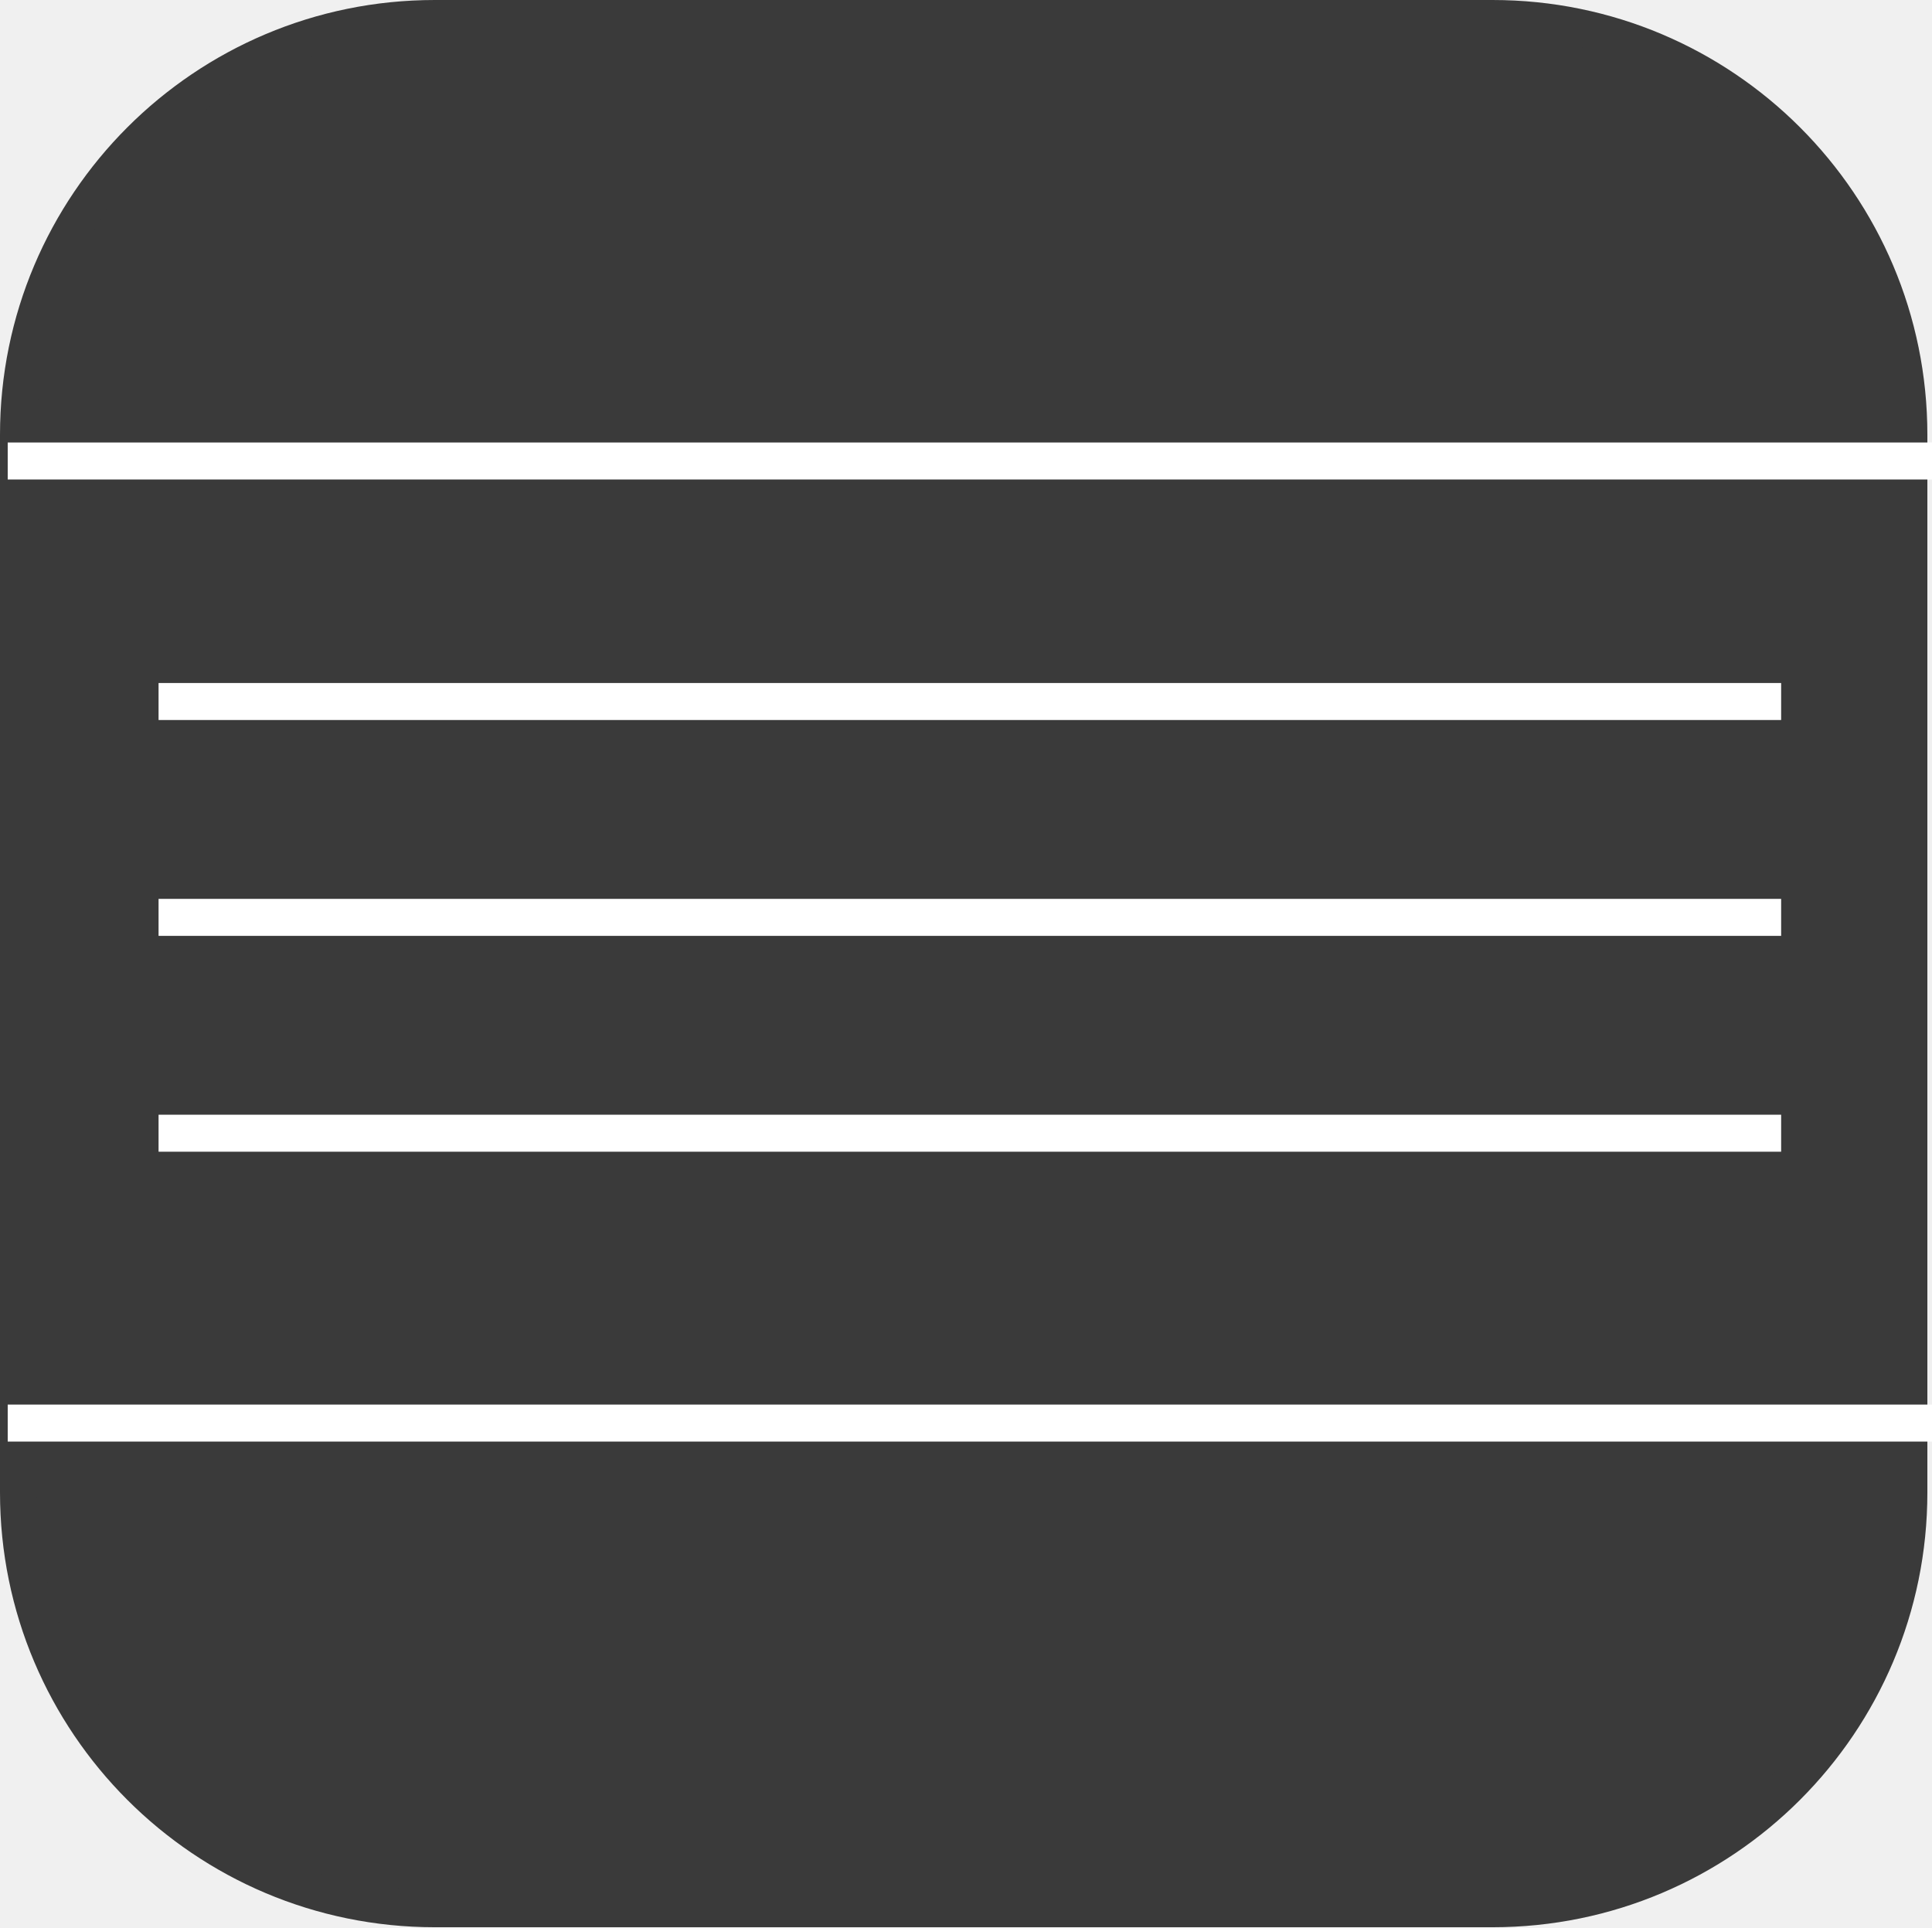
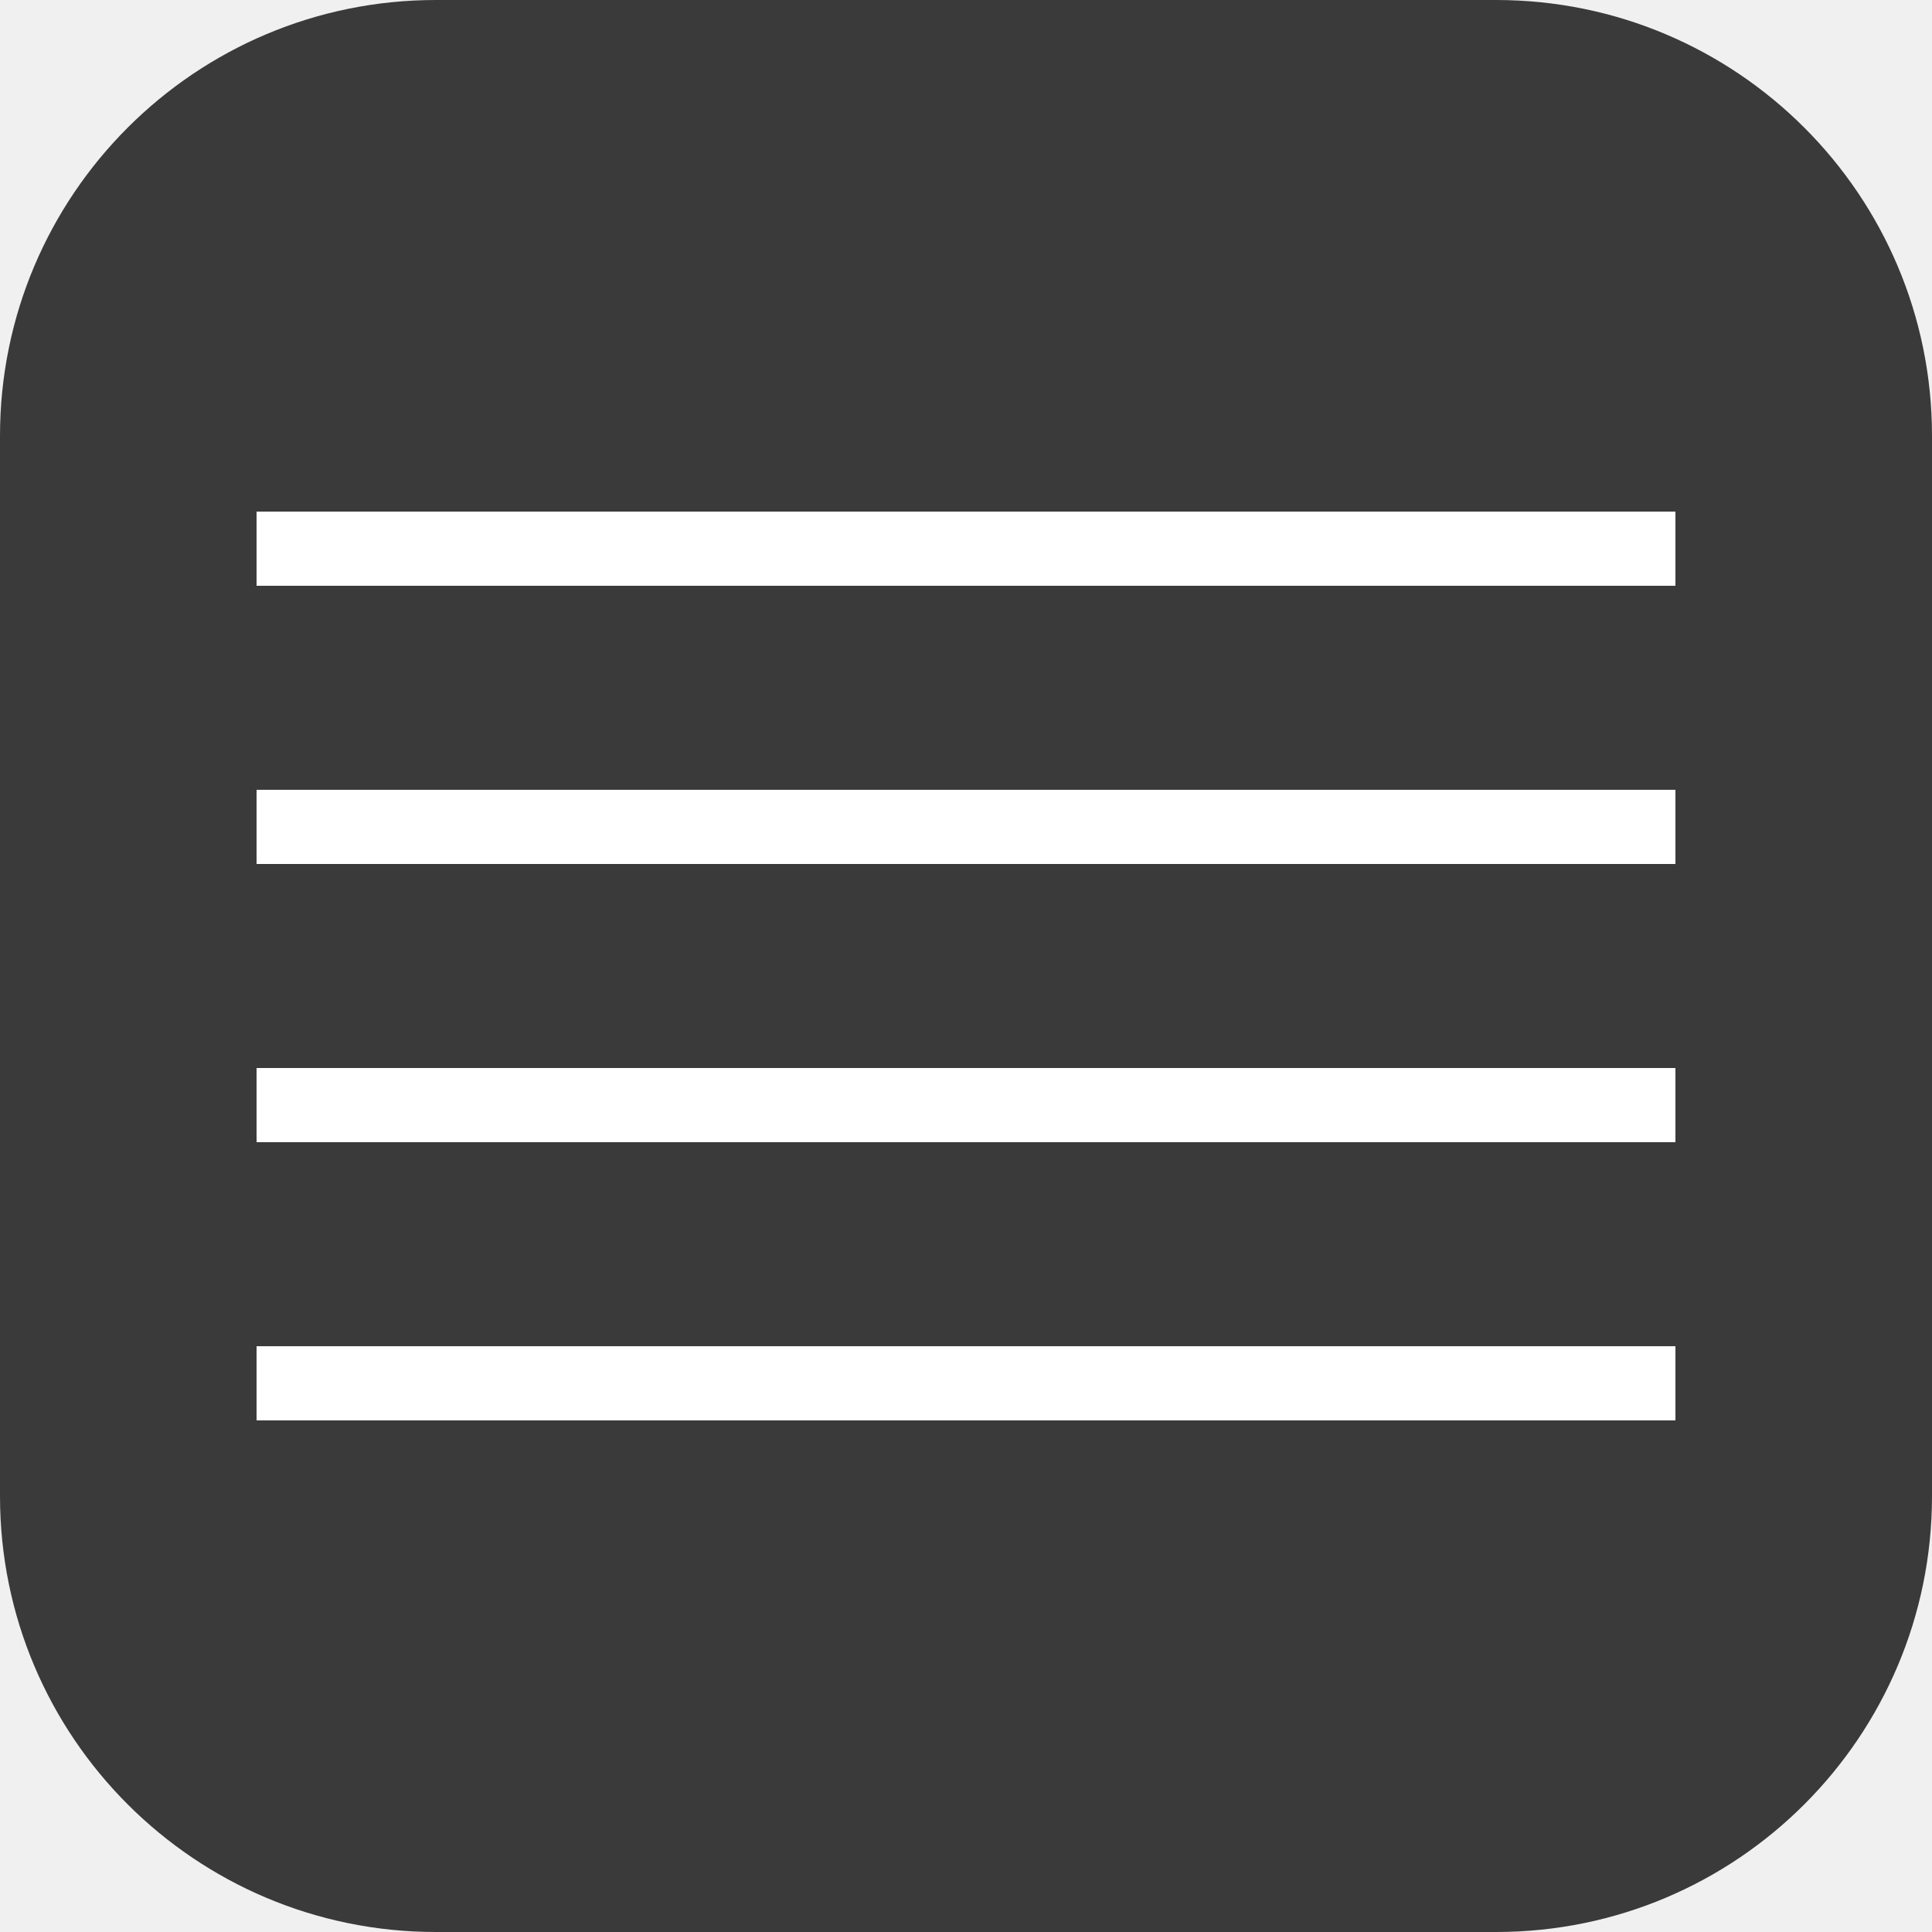
- <svg xmlns="http://www.w3.org/2000/svg" width="626.5px" height="625px" viewBox="0 0 626.5 625" version="1.1">
+ <svg xmlns="http://www.w3.org/2000/svg" width="625px" height="625px" viewBox="0 0 625 625" version="1.1">
  <g id="Page-1" stroke="none" stroke-width="1" fill="none" fill-rule="evenodd">
-     <g id="sample-names-hover" stroke-width="12">
-       <rect id="Rectangle-Copy-15" stroke="#3A3A3A" fill="#3A3A3A" x="6" y="6" width="613" height="613" rx="135" />
-       <line x1="8.5" y1="461.5" x2="620.5" y2="461.5" id="lower-border" stroke="#FFFFFF" stroke-linecap="square" />
-       <line x1="57.42" y1="227.5" x2="571.58" y2="227.5" id="line" stroke="#FFFFFF" stroke-linecap="square" />
-       <line x1="57.42" y1="297.5" x2="571.58" y2="297.5" id="line-copy" stroke="#FFFFFF" stroke-linecap="square" />
-       <line x1="57.42" y1="367.5" x2="571.58" y2="367.5" id="line-copy-2" stroke="#FFFFFF" stroke-linecap="square" />
-       <line x1="8.5" y1="149.5" x2="620.5" y2="149.5" id="upper-border" stroke="#FFFFFF" stroke-linecap="square" />
+     <g id="sample-names-hover">
+       <rect id="Rectangle-Copy-15" stroke="#3A3A3A" stroke-width="12" fill="#3A3A3A" x="6" y="6" width="613" height="613" rx="135" />
+       <line x1="83" y1="357.5" x2="542" y2="357.5" id="Line-3-Copy-3" stroke="#FFFFFF" stroke-width="24" />
+       <line x1="83" y1="447.5" x2="542" y2="447.5" id="Line-3-Copy-4" stroke="#FFFFFF" stroke-width="24" />
+       <line x1="83" y1="267.5" x2="542" y2="267.5" id="Line-3" stroke="#FFFFFF" stroke-width="24" />
+       <line x1="83" y1="177.5" x2="542" y2="177.5" id="Line-3-Copy" stroke="#FFFFFF" stroke-width="24" />
    </g>
  </g>
</svg>
